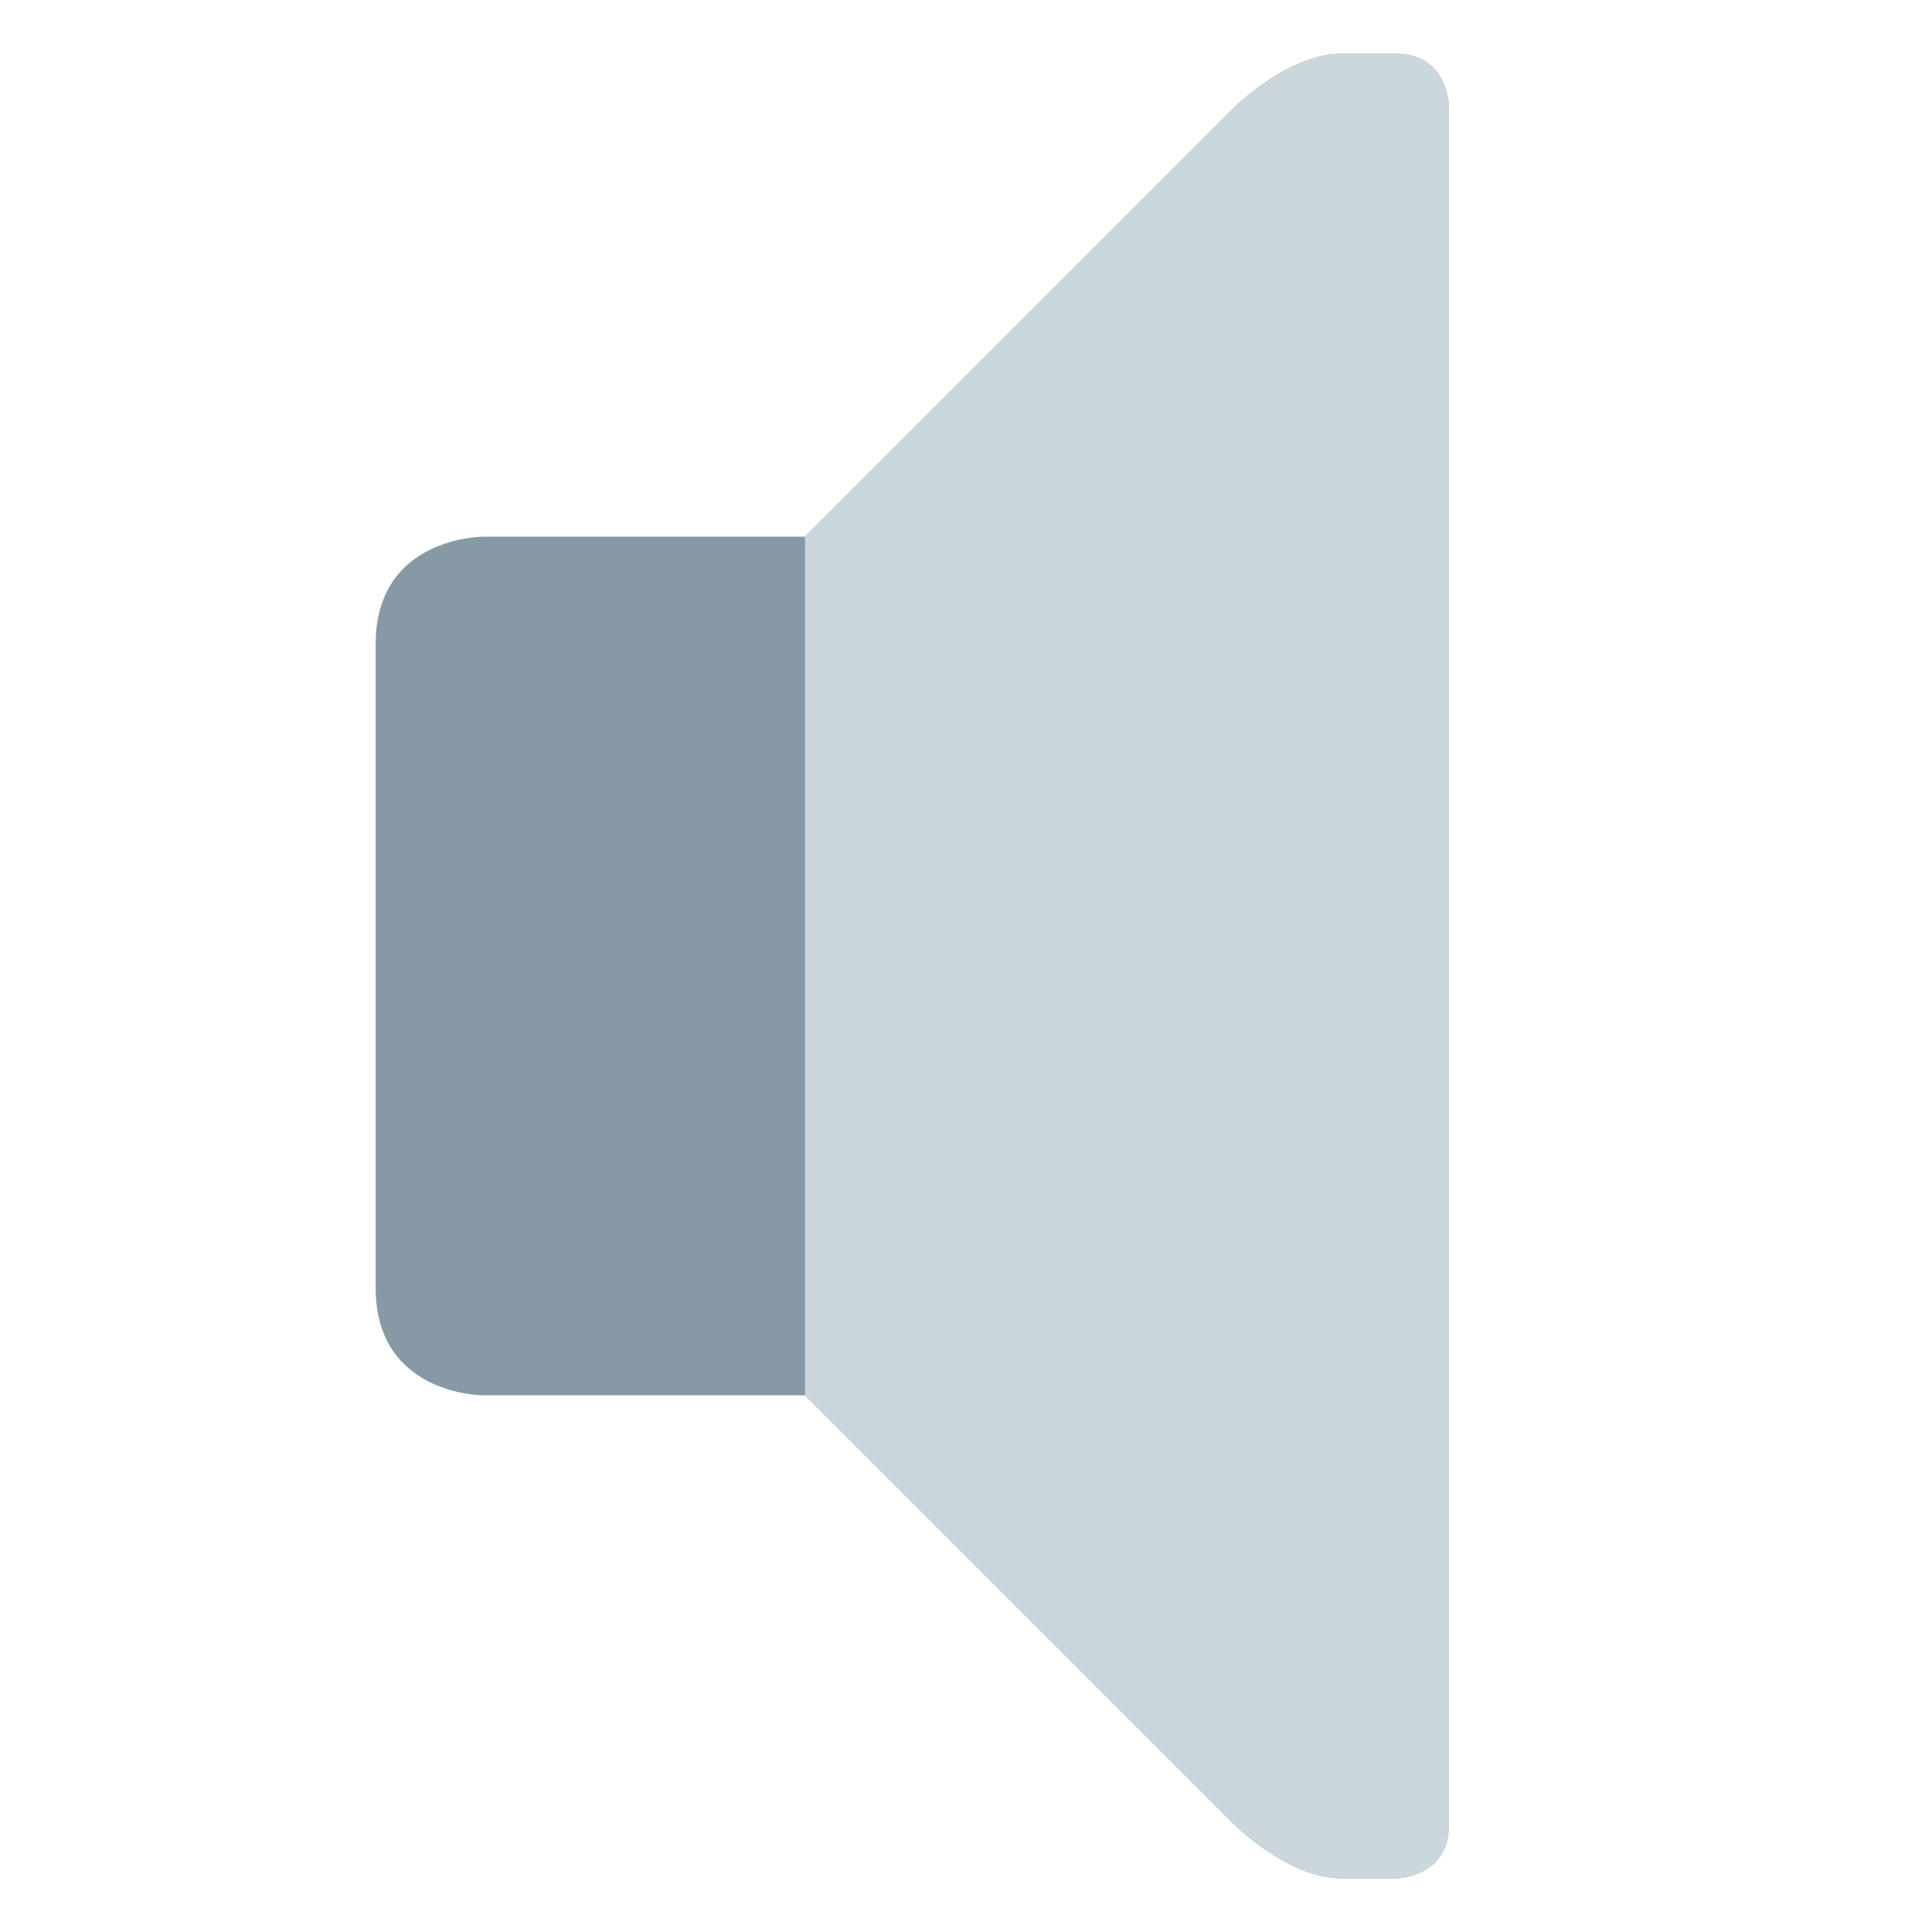
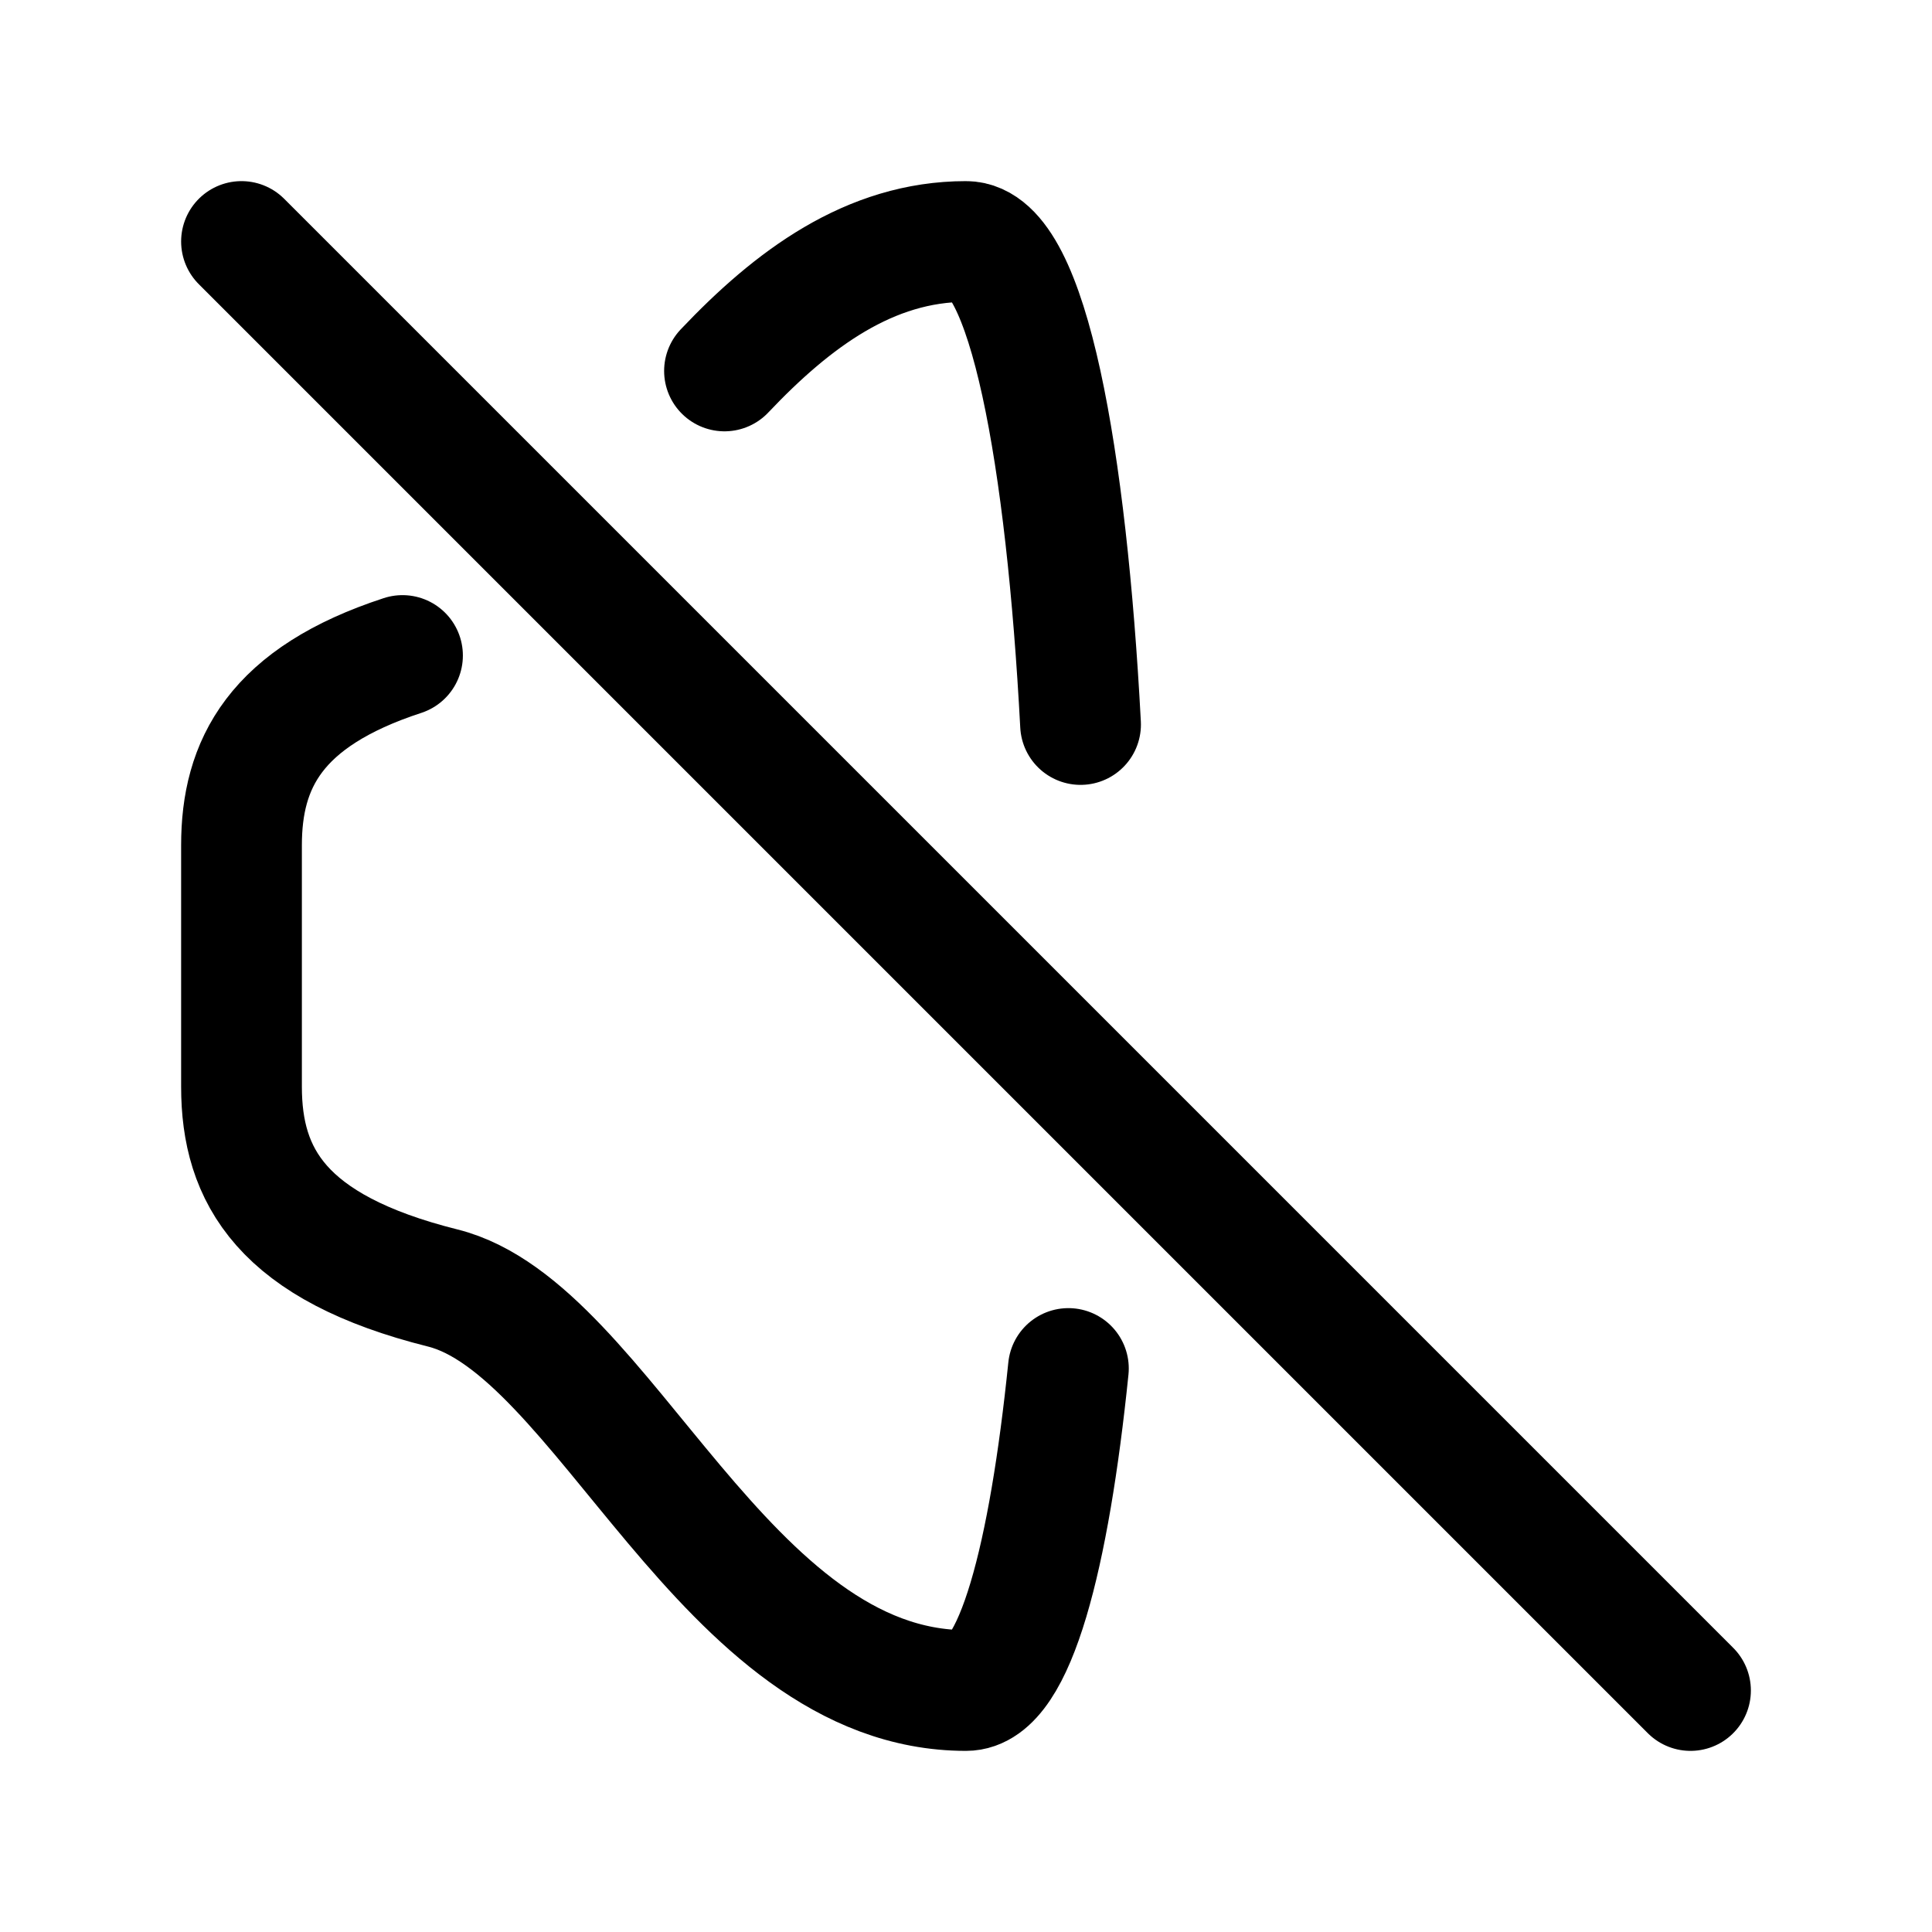
- <svg xmlns="http://www.w3.org/2000/svg" width="800px" height="800px" viewBox="0 0 36 36" aria-hidden="true" role="img" class="iconify iconify--twemoji" preserveAspectRatio="xMidYMid meet">
-   <path fill="#8899A6" d="M9 10s-2 0-2 2v12c0 2 2 2 2 2h6l8 8s1 1 2 1h1s1 0 1-1V2s0-1-1-1h-1c-1 0-2 1-2 1l-8 8H9z" />
-   <path fill="#CCD6DD" d="M15 26l8 8s1 1 2 1h1s1 0 1-1V2s0-1-1-1h-1c-1 0-2 1-2 1l-8 8v16z" />
+ <svg xmlns="http://www.w3.org/2000/svg" width="800px" height="800px" viewBox="0 0 24 24" fill="none">
+   <path d="M5 8.143C3.415 8.661 3 9.494 3 10.5V13.5C3 14.605 3.5 15.5 5.5 16C7.5 16.5 9 21 12 21C12.61 21 13.034 19.326 13.272 17M3 3L21 21M9 4.608C9.846 3.715 10.804 3 12 3C12.774 3 13.248 5.695 13.423 9" stroke="#000000" stroke-width="1.5" stroke-linecap="round" stroke-linejoin="round" />
</svg>
